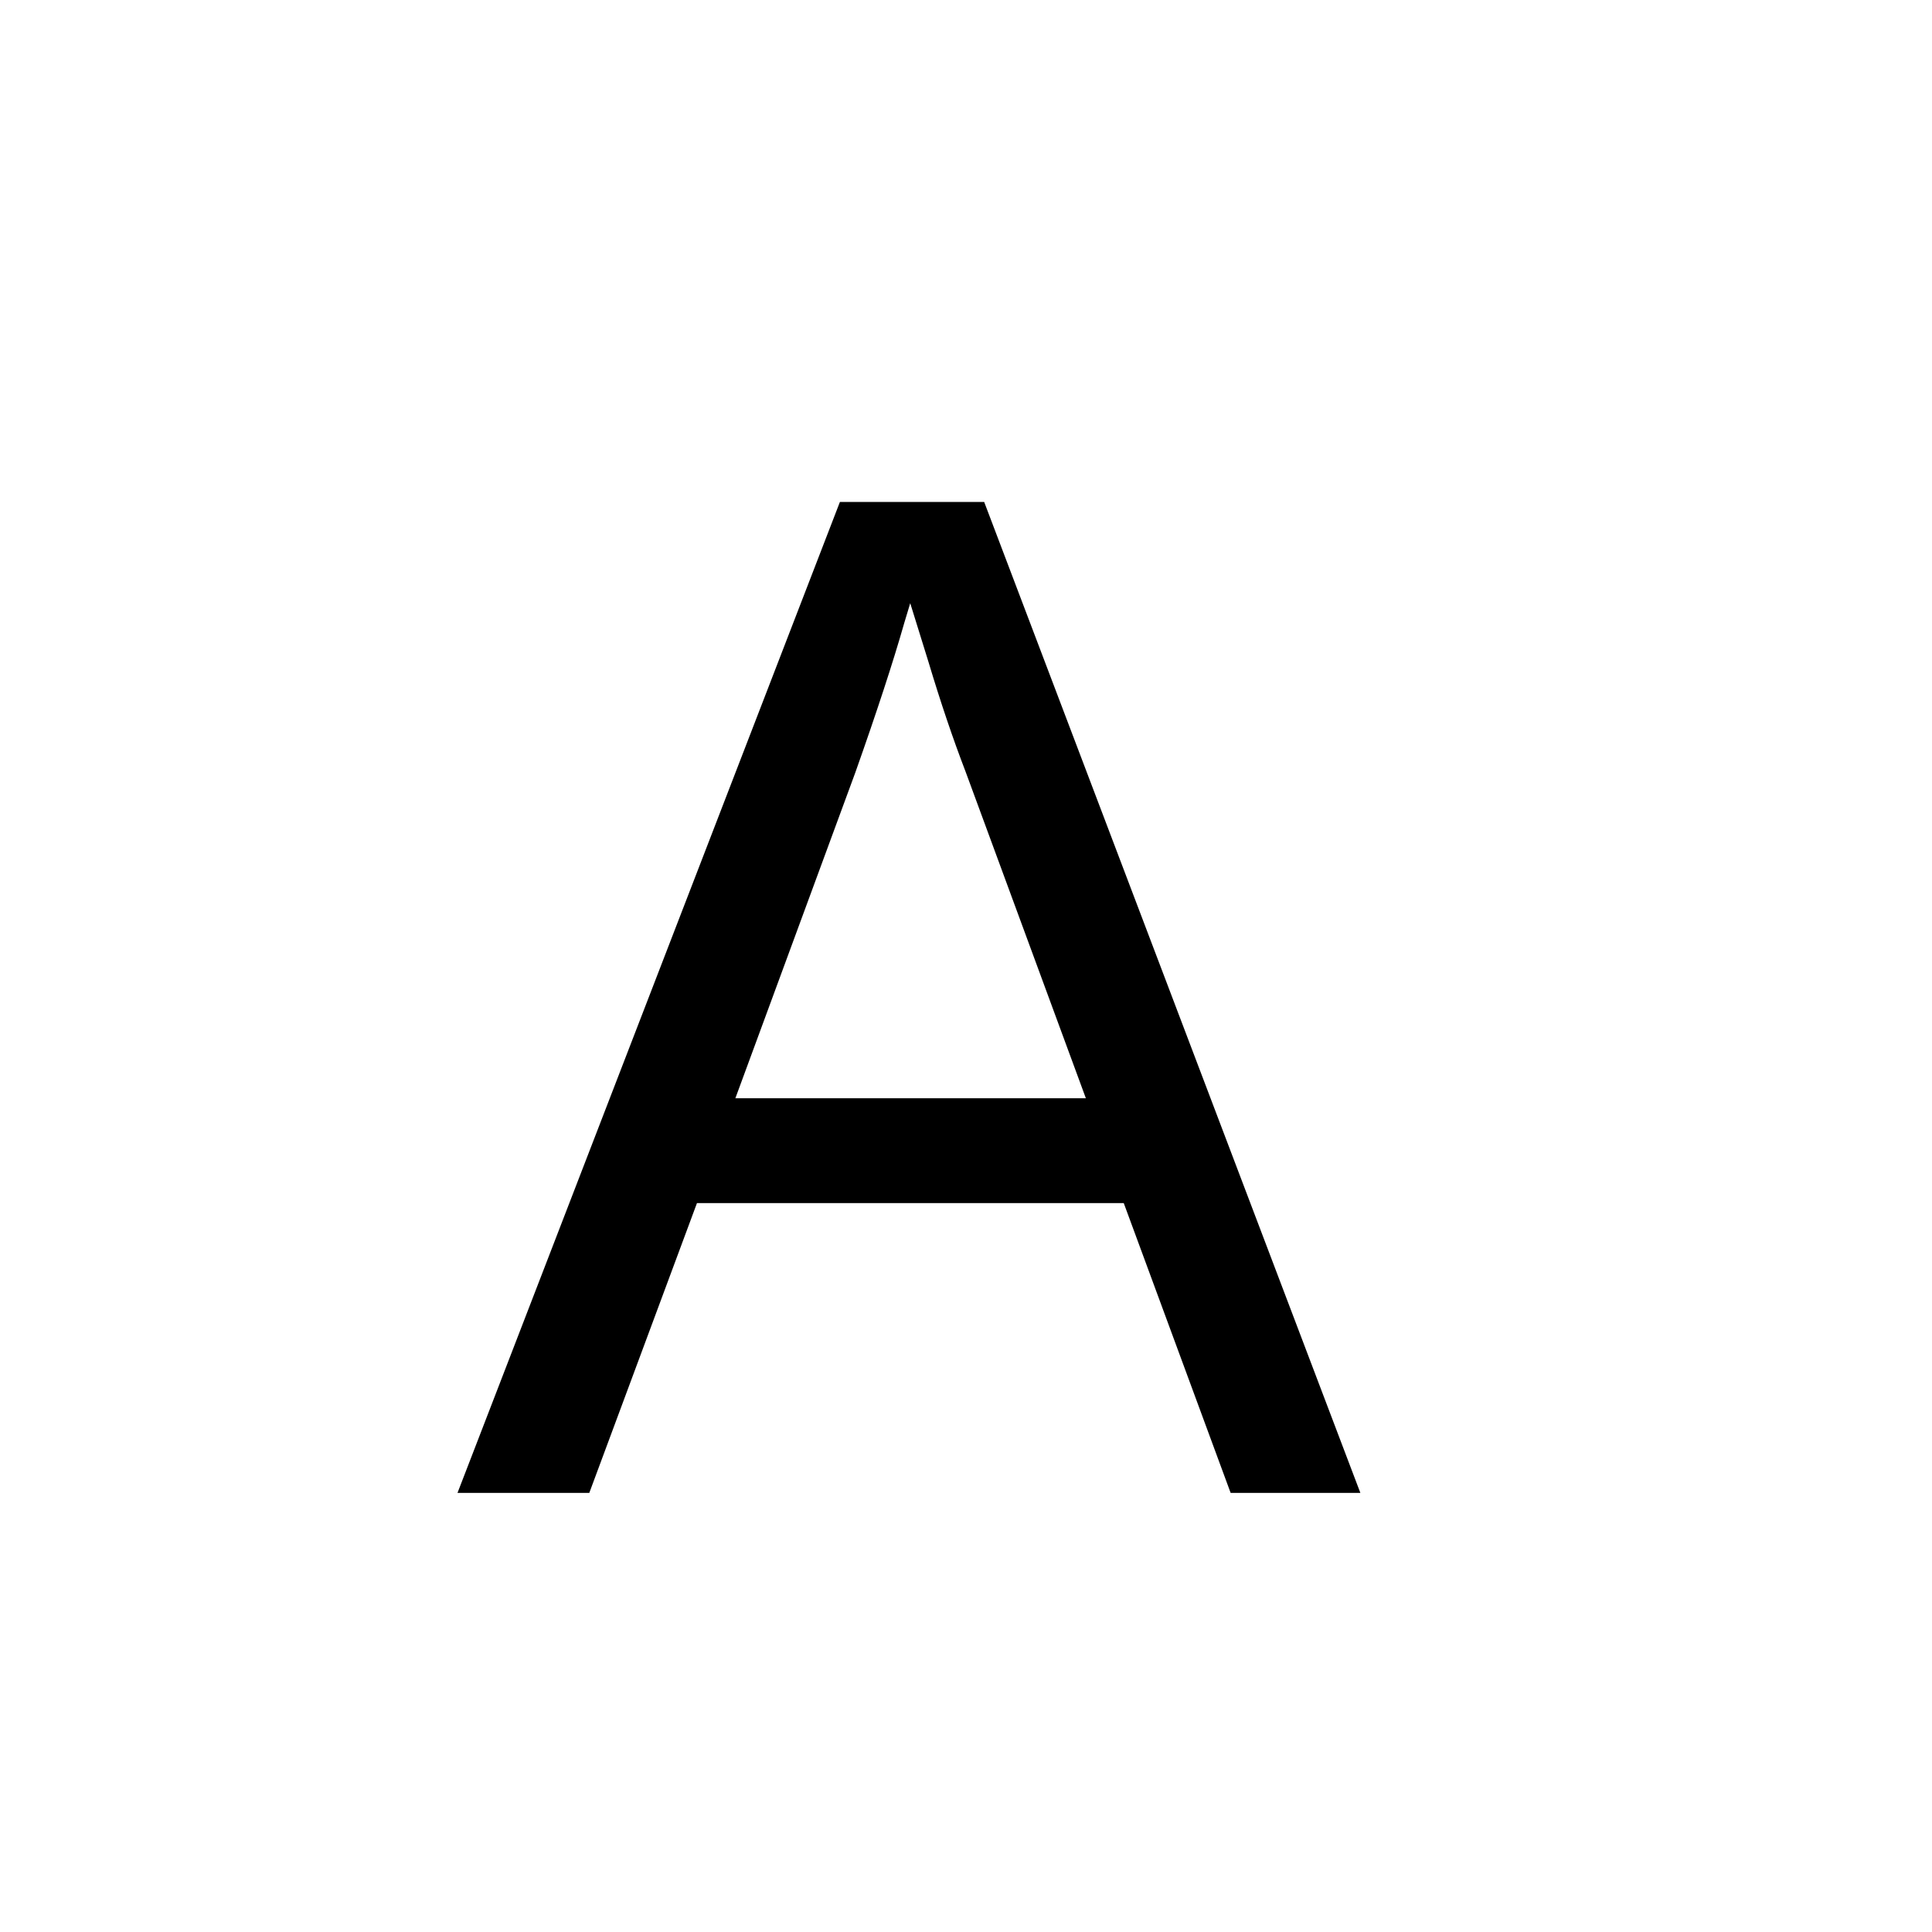
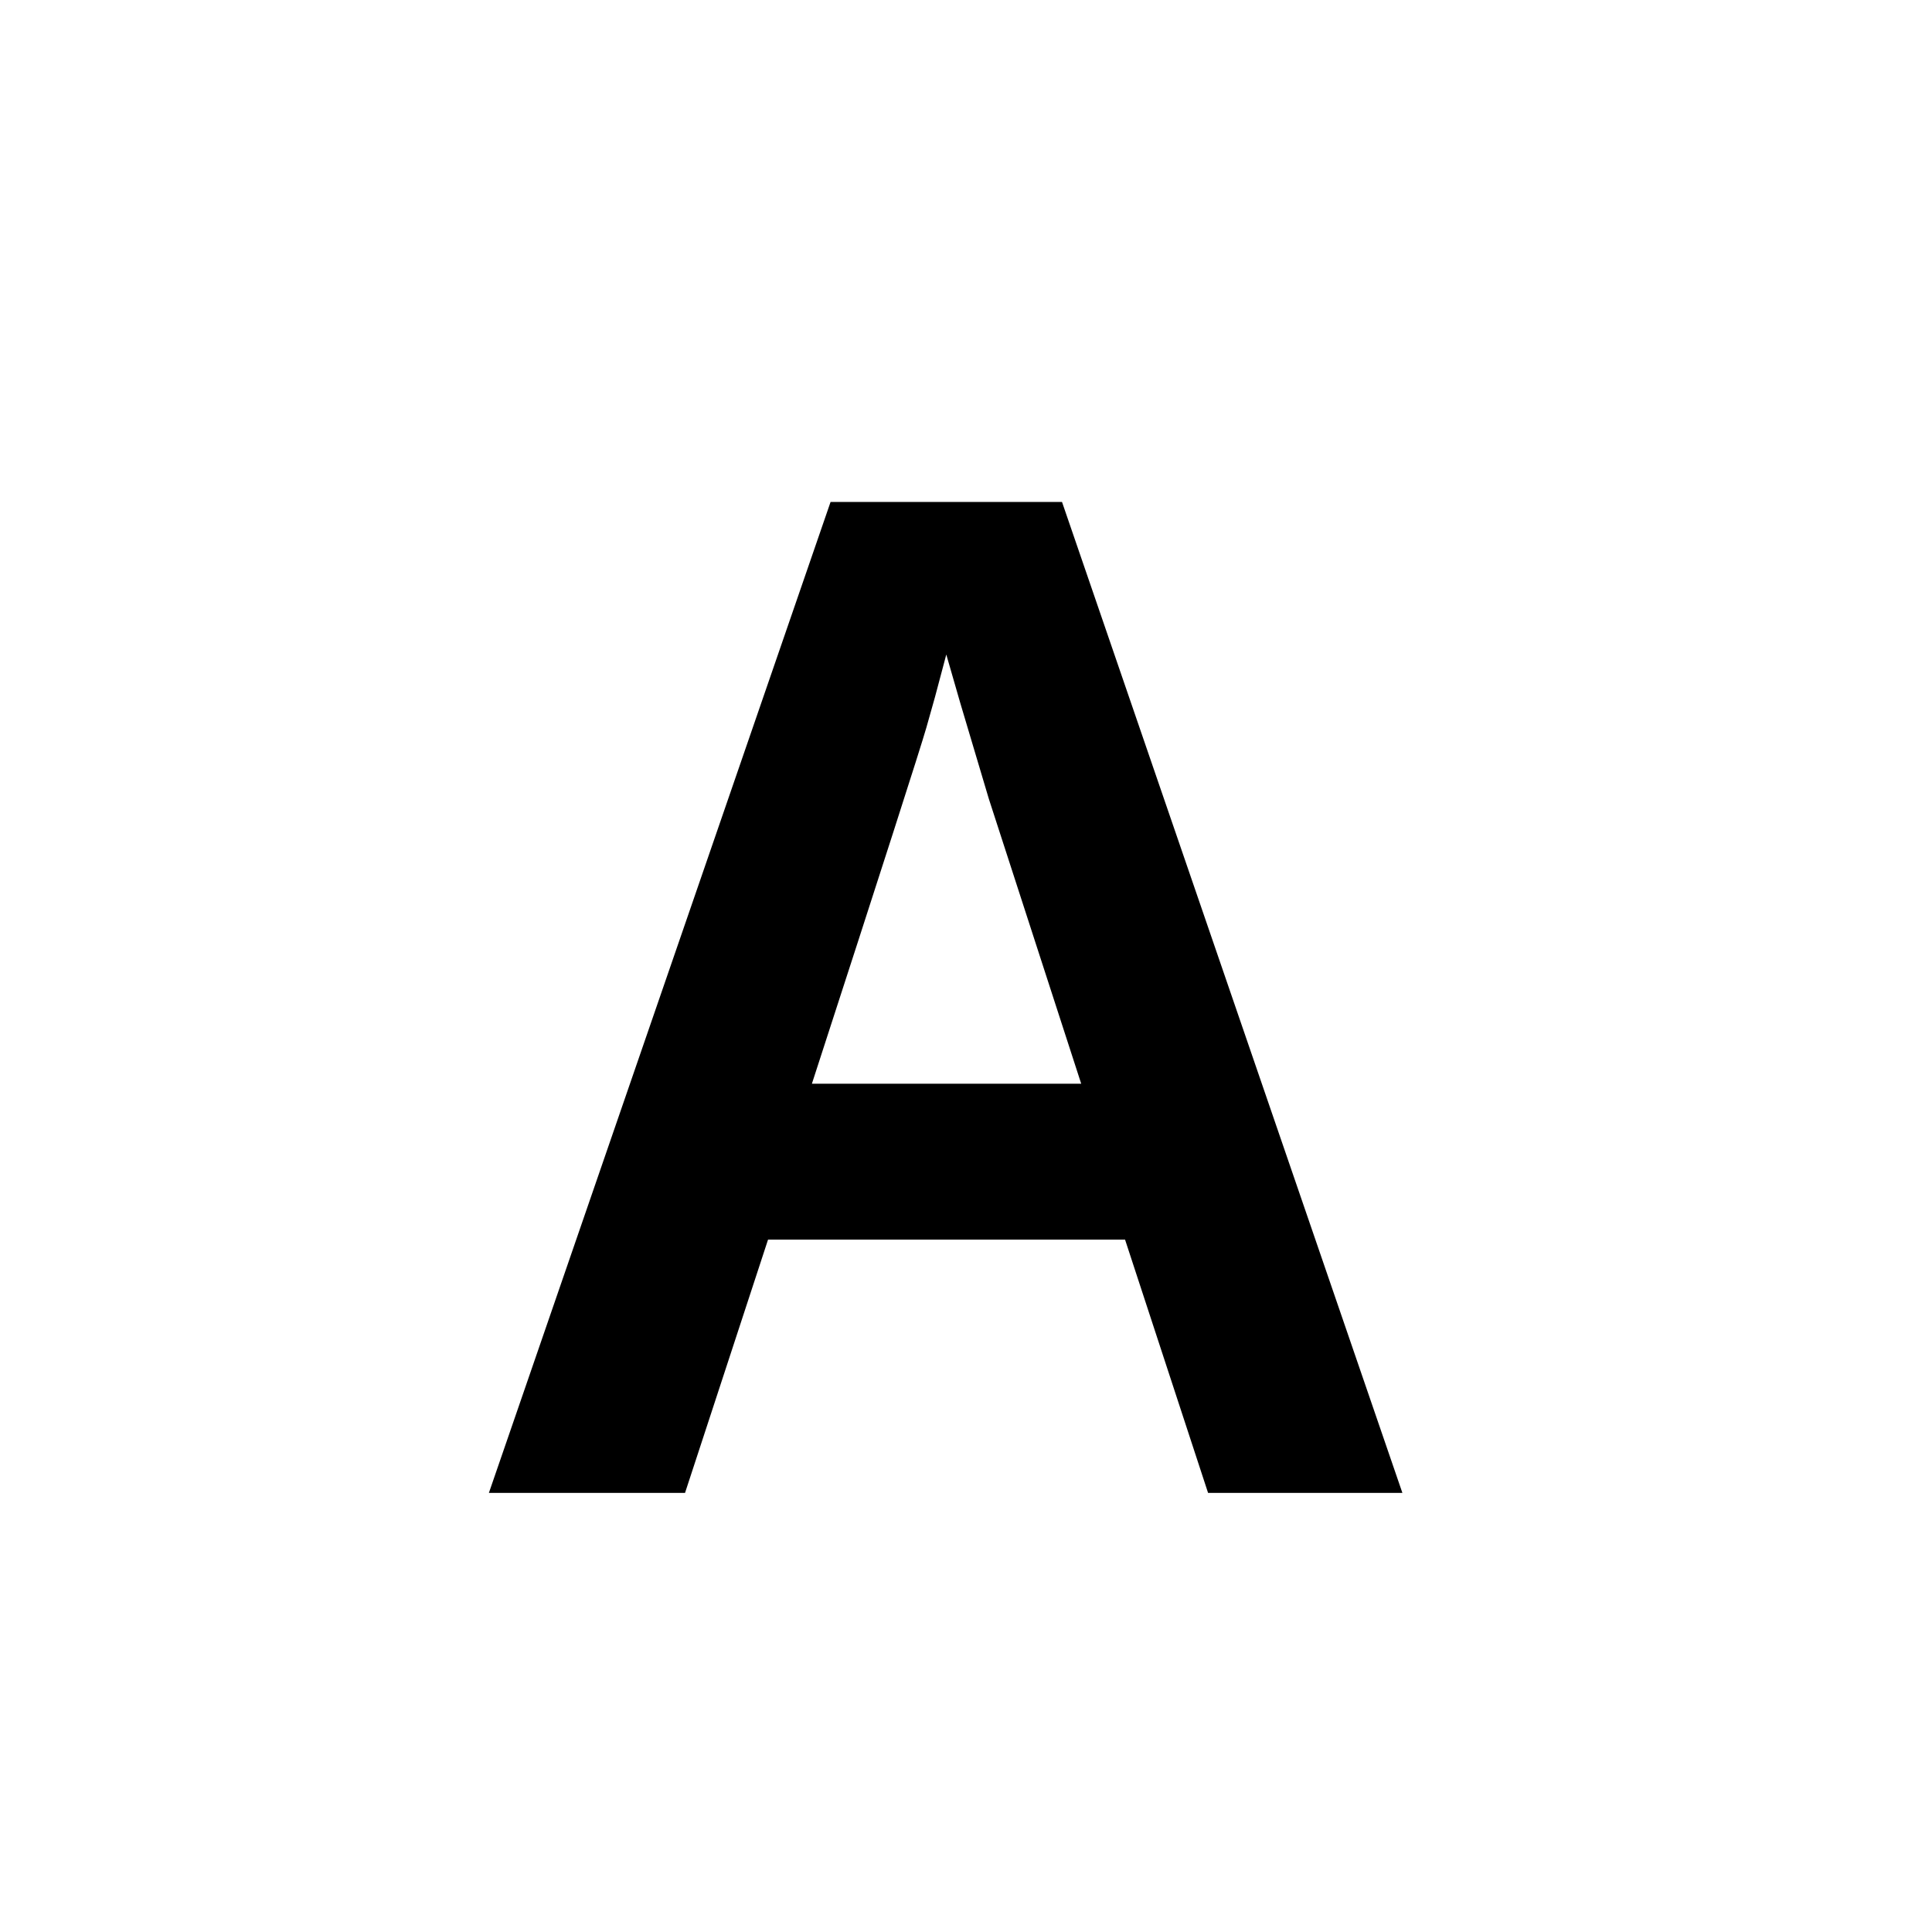
<svg xmlns="http://www.w3.org/2000/svg" version="1.1" x="0px" y="0px" viewBox="0 0 110 110" xml:space="preserve" enable-background="new 0 0 110 110" style="enable-background:new 0 0 110 110;background-color:####B_COLOR###">
-   <style type="text/css">.st1{font-family: "newhelvetica", arial, sans-serif;;}.st2{font-size:82px;fill:####F_COLOR###}</style>
+   <style type="text/css">.st1{font-family: "newhelvetica", arial, sans-serif;;}.st2{font-size:82px;fill:####F_COLOR###;font-weight:bold}</style>
  <text transform="matrix(0.9454 0 0 1 25.8999 85)" class="st1 st2">A</text>
</svg>
